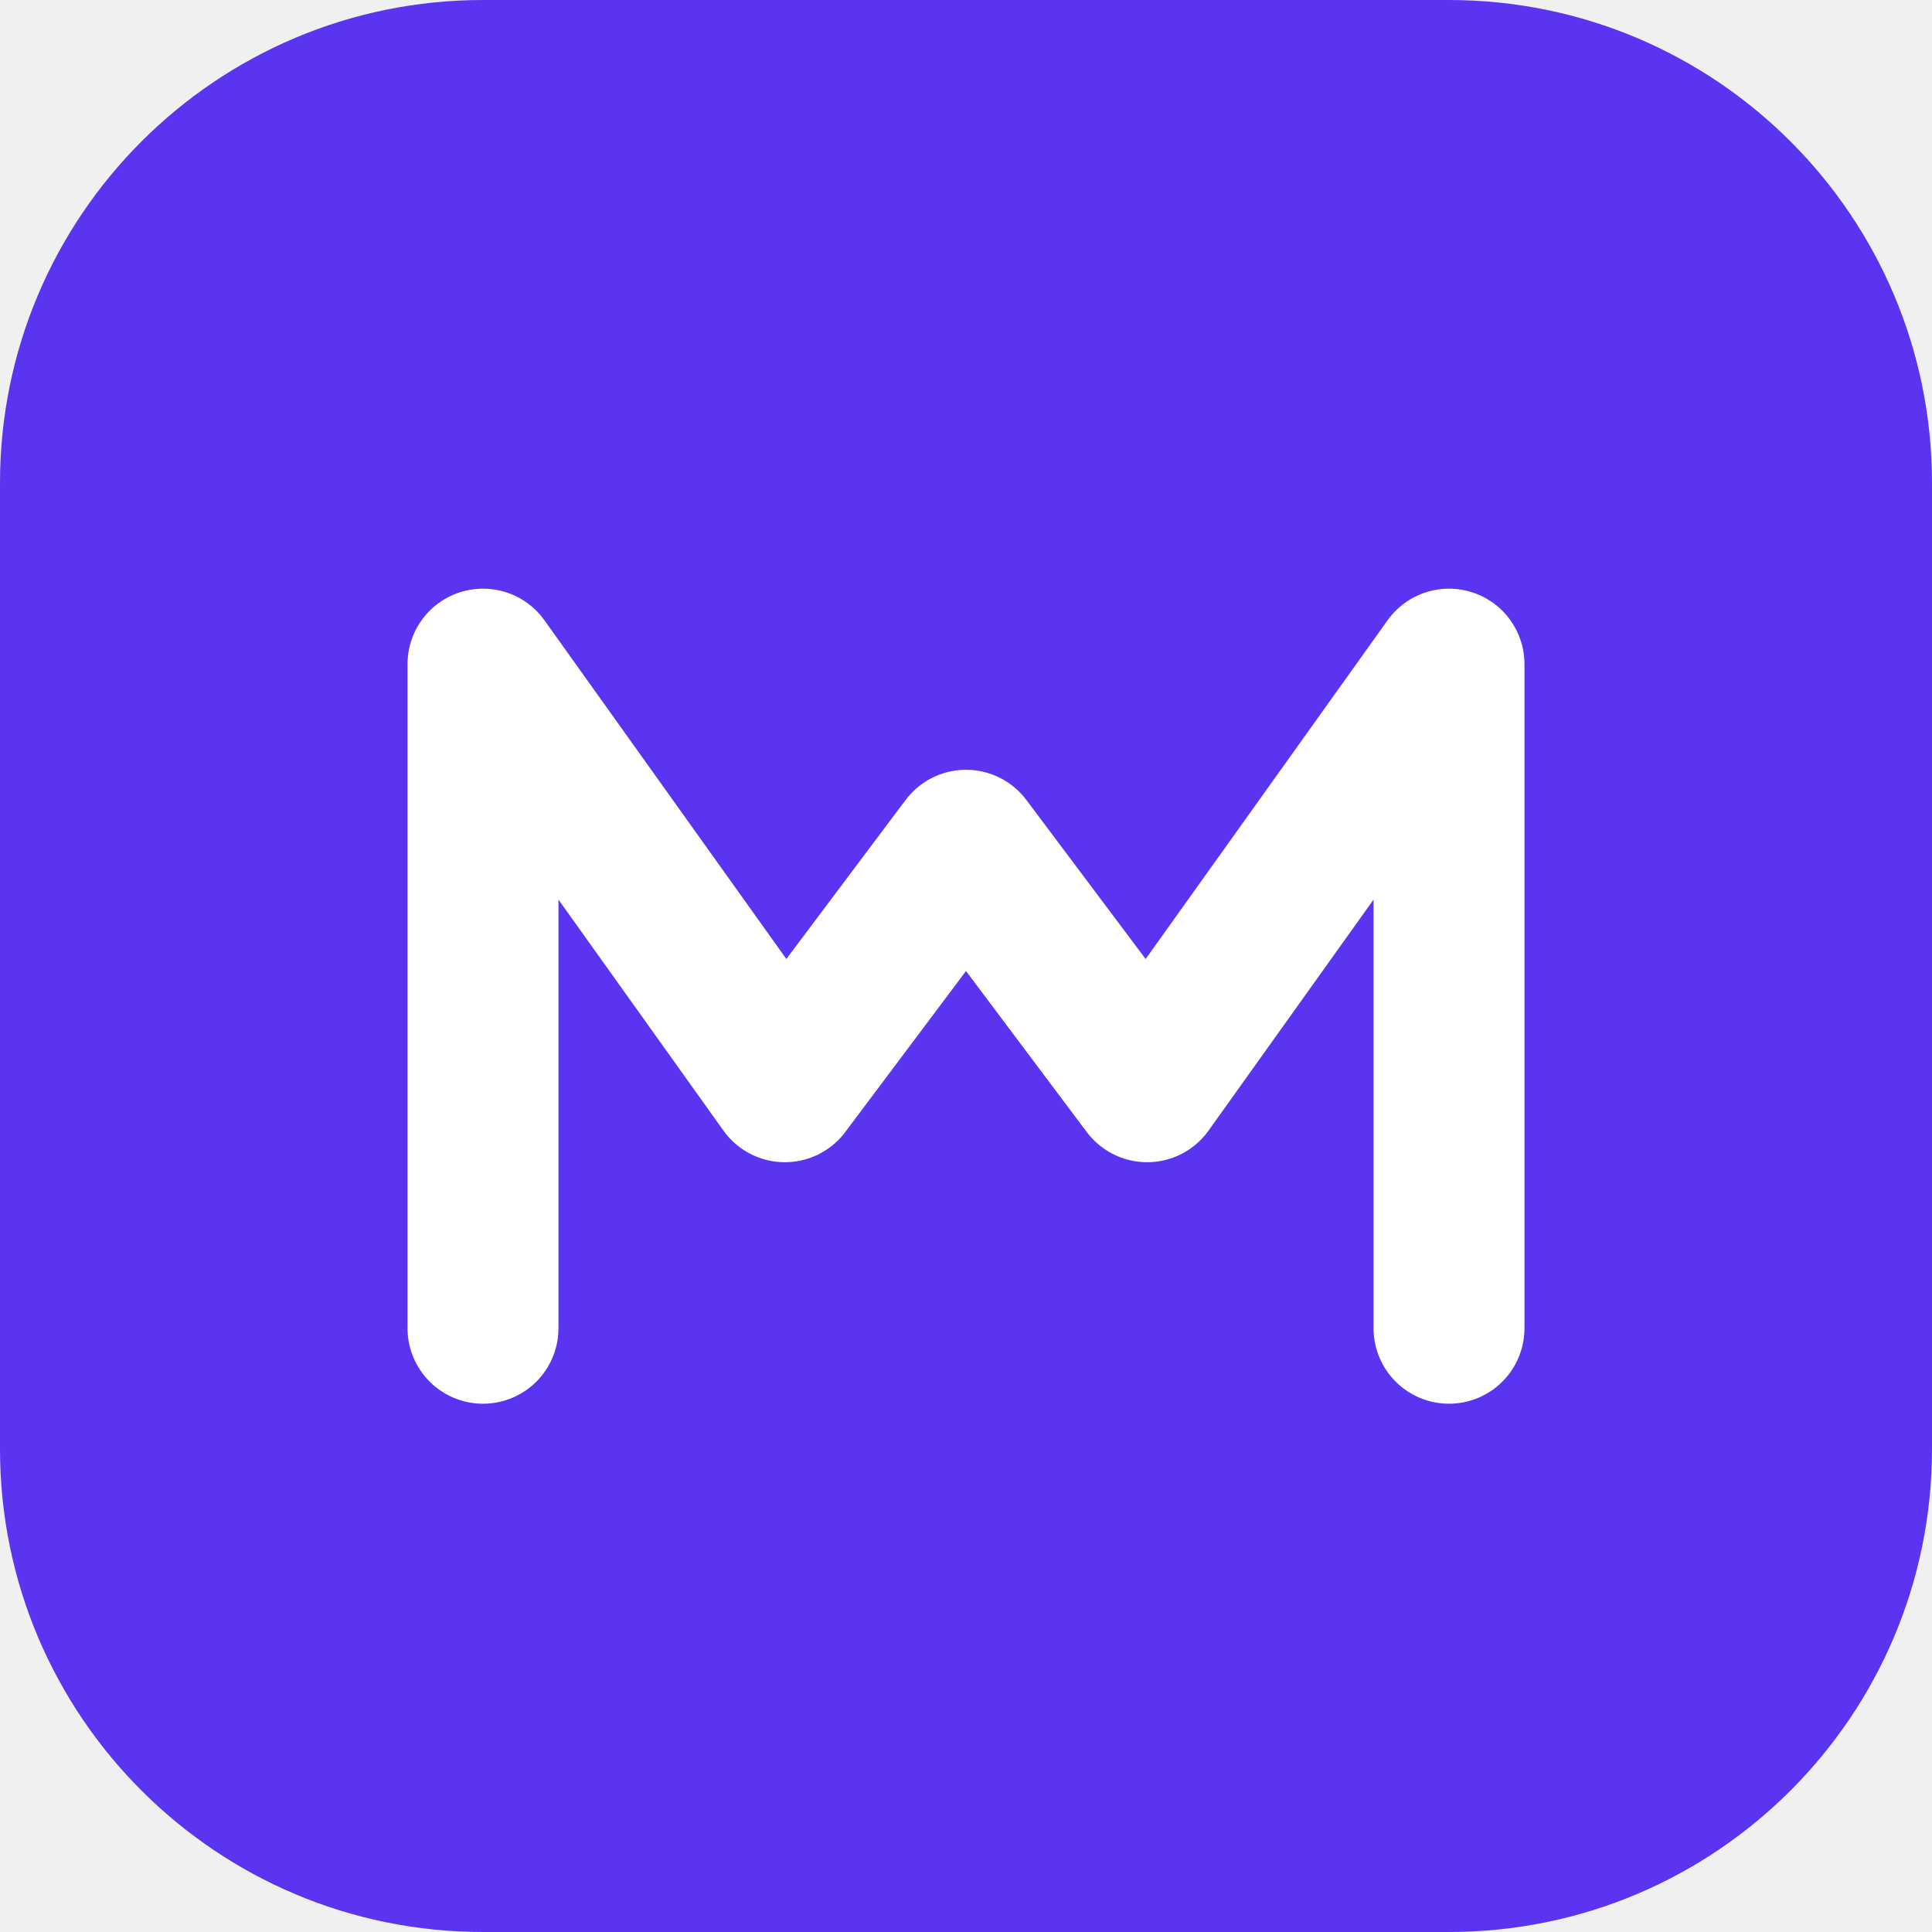
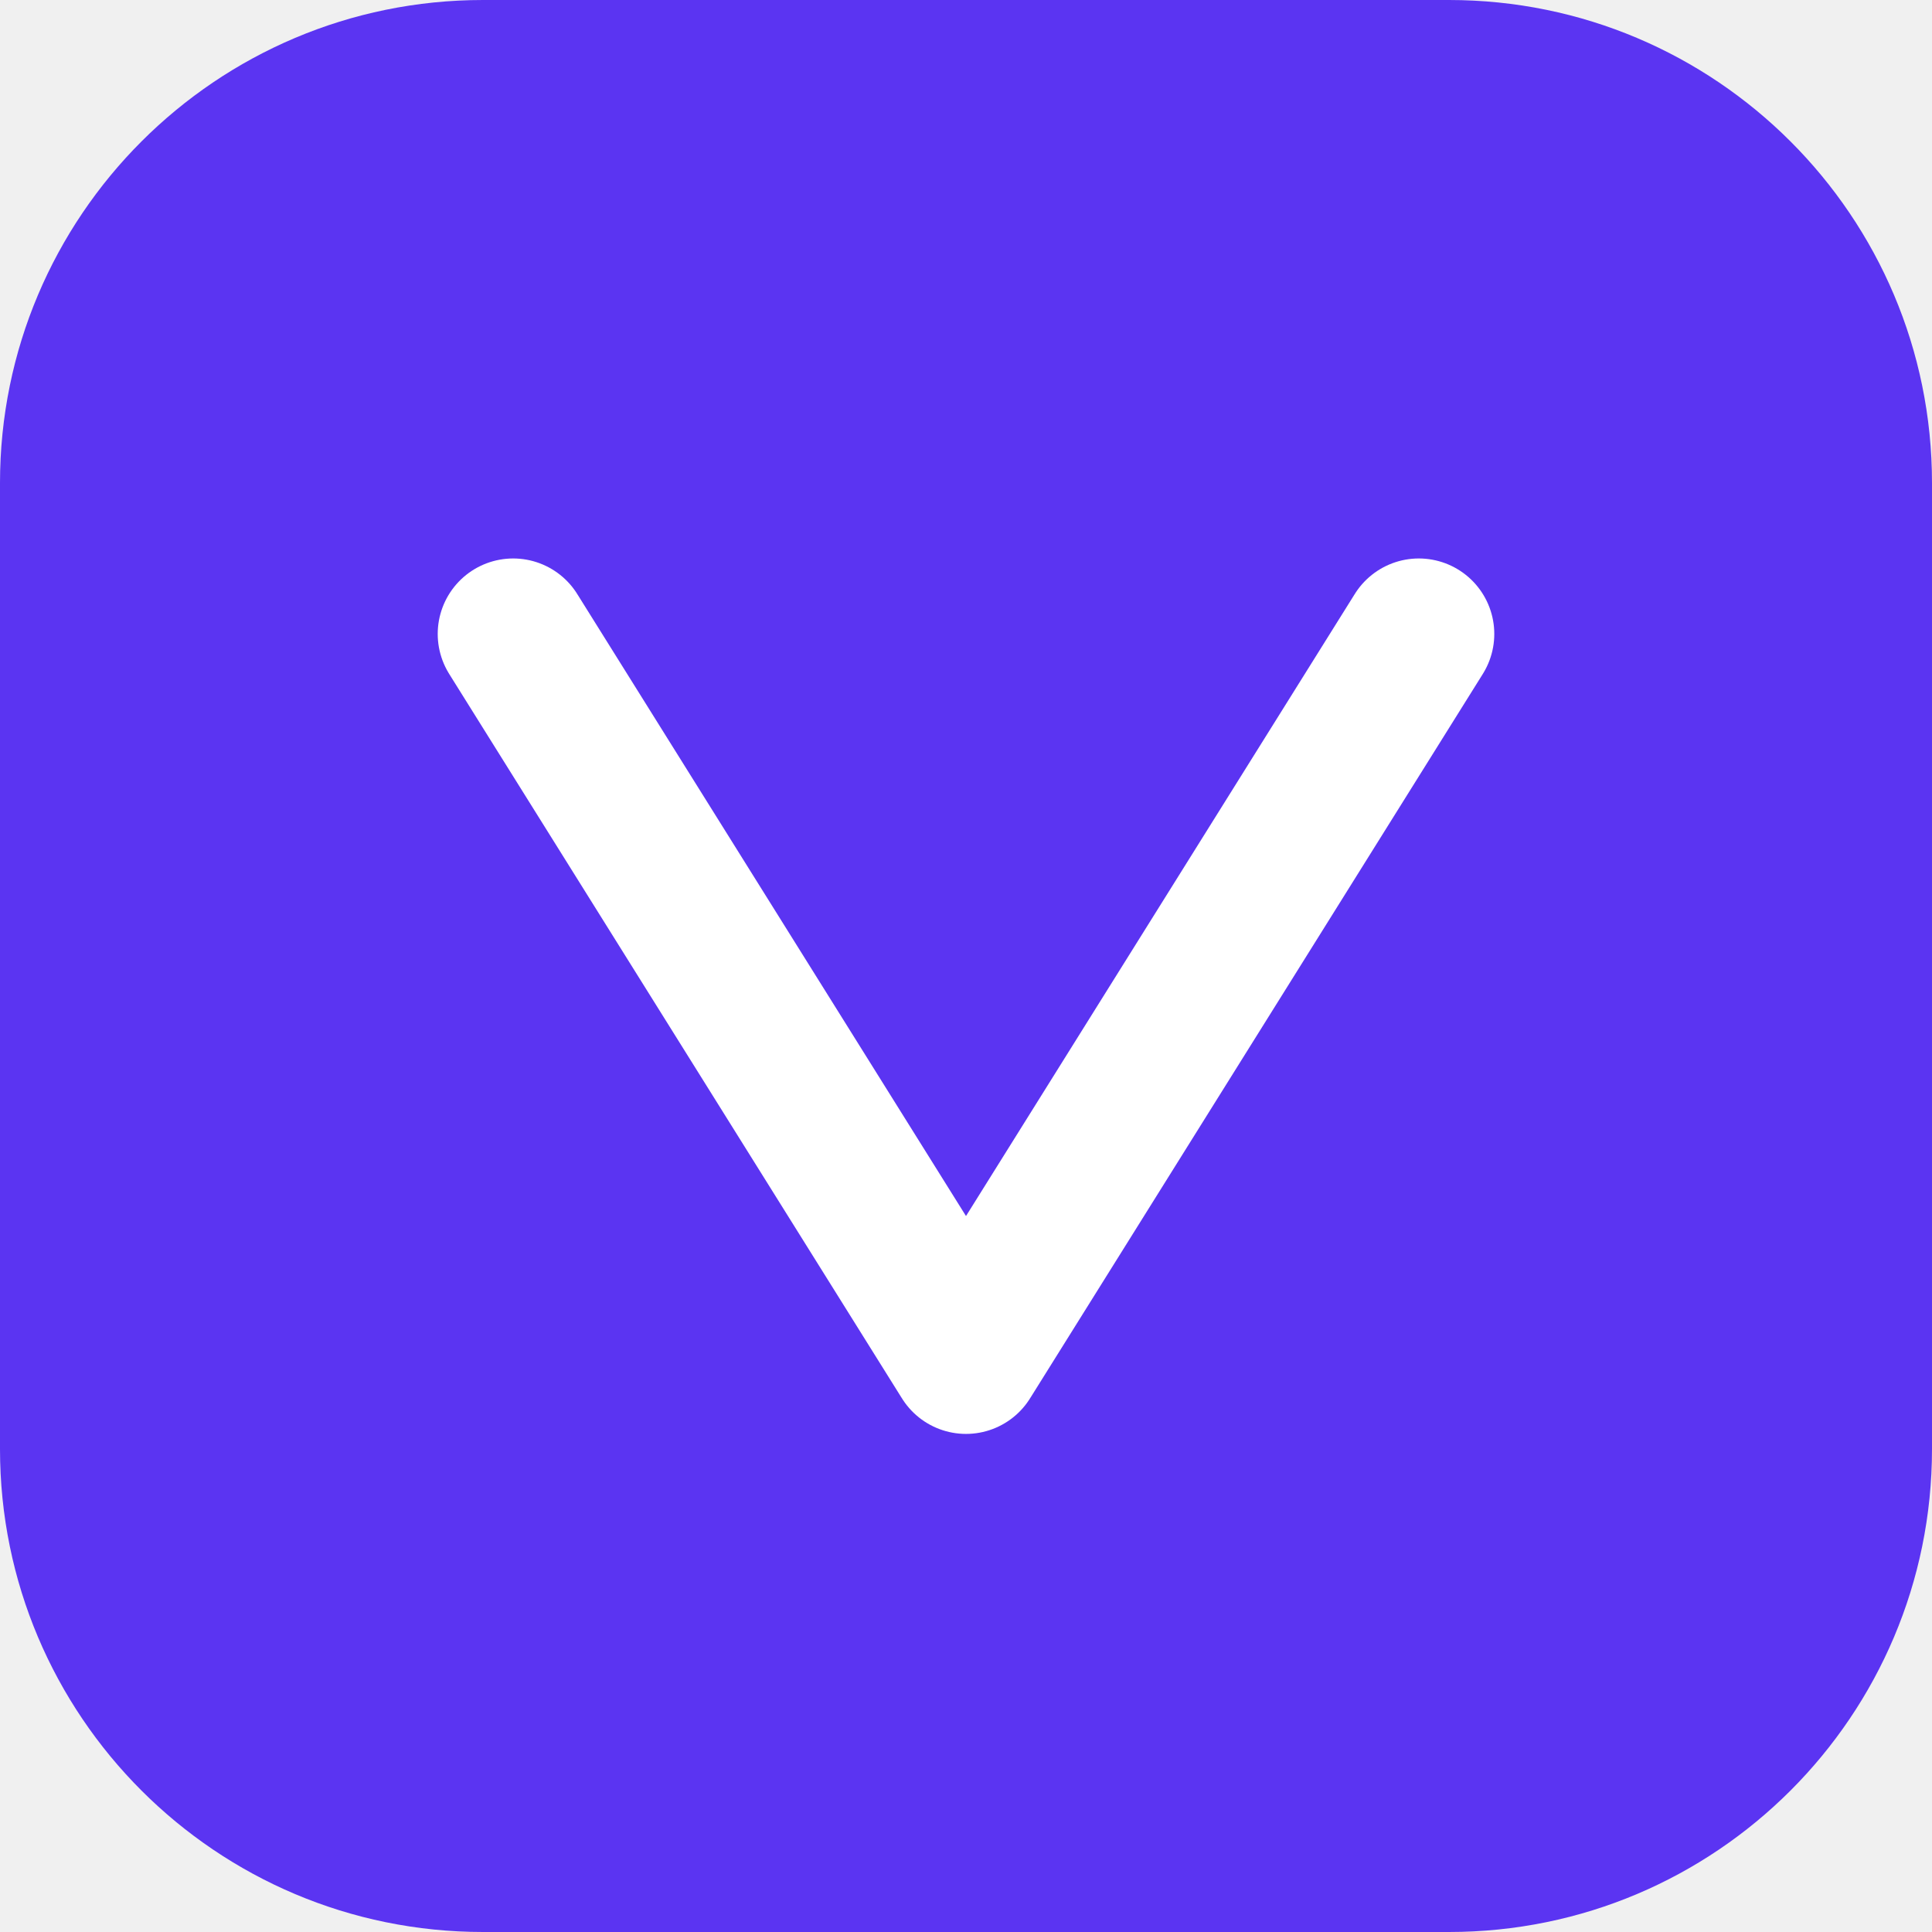
<svg xmlns="http://www.w3.org/2000/svg" viewBox="0 0 64 64">
  <rect width="64" height="64" rx="16" fill="#5B34F2" />
-   <path d="M16 44V22l10 14 6-8 6 8 10-14v22" fill="none" stroke="#fff" stroke-width="5" stroke-linecap="round" stroke-linejoin="round" />
+   <path d="M17 21l15 24 15-24" fill="none" stroke="#fff" stroke-width="5" stroke-linecap="round" stroke-linejoin="round" />
</svg>
